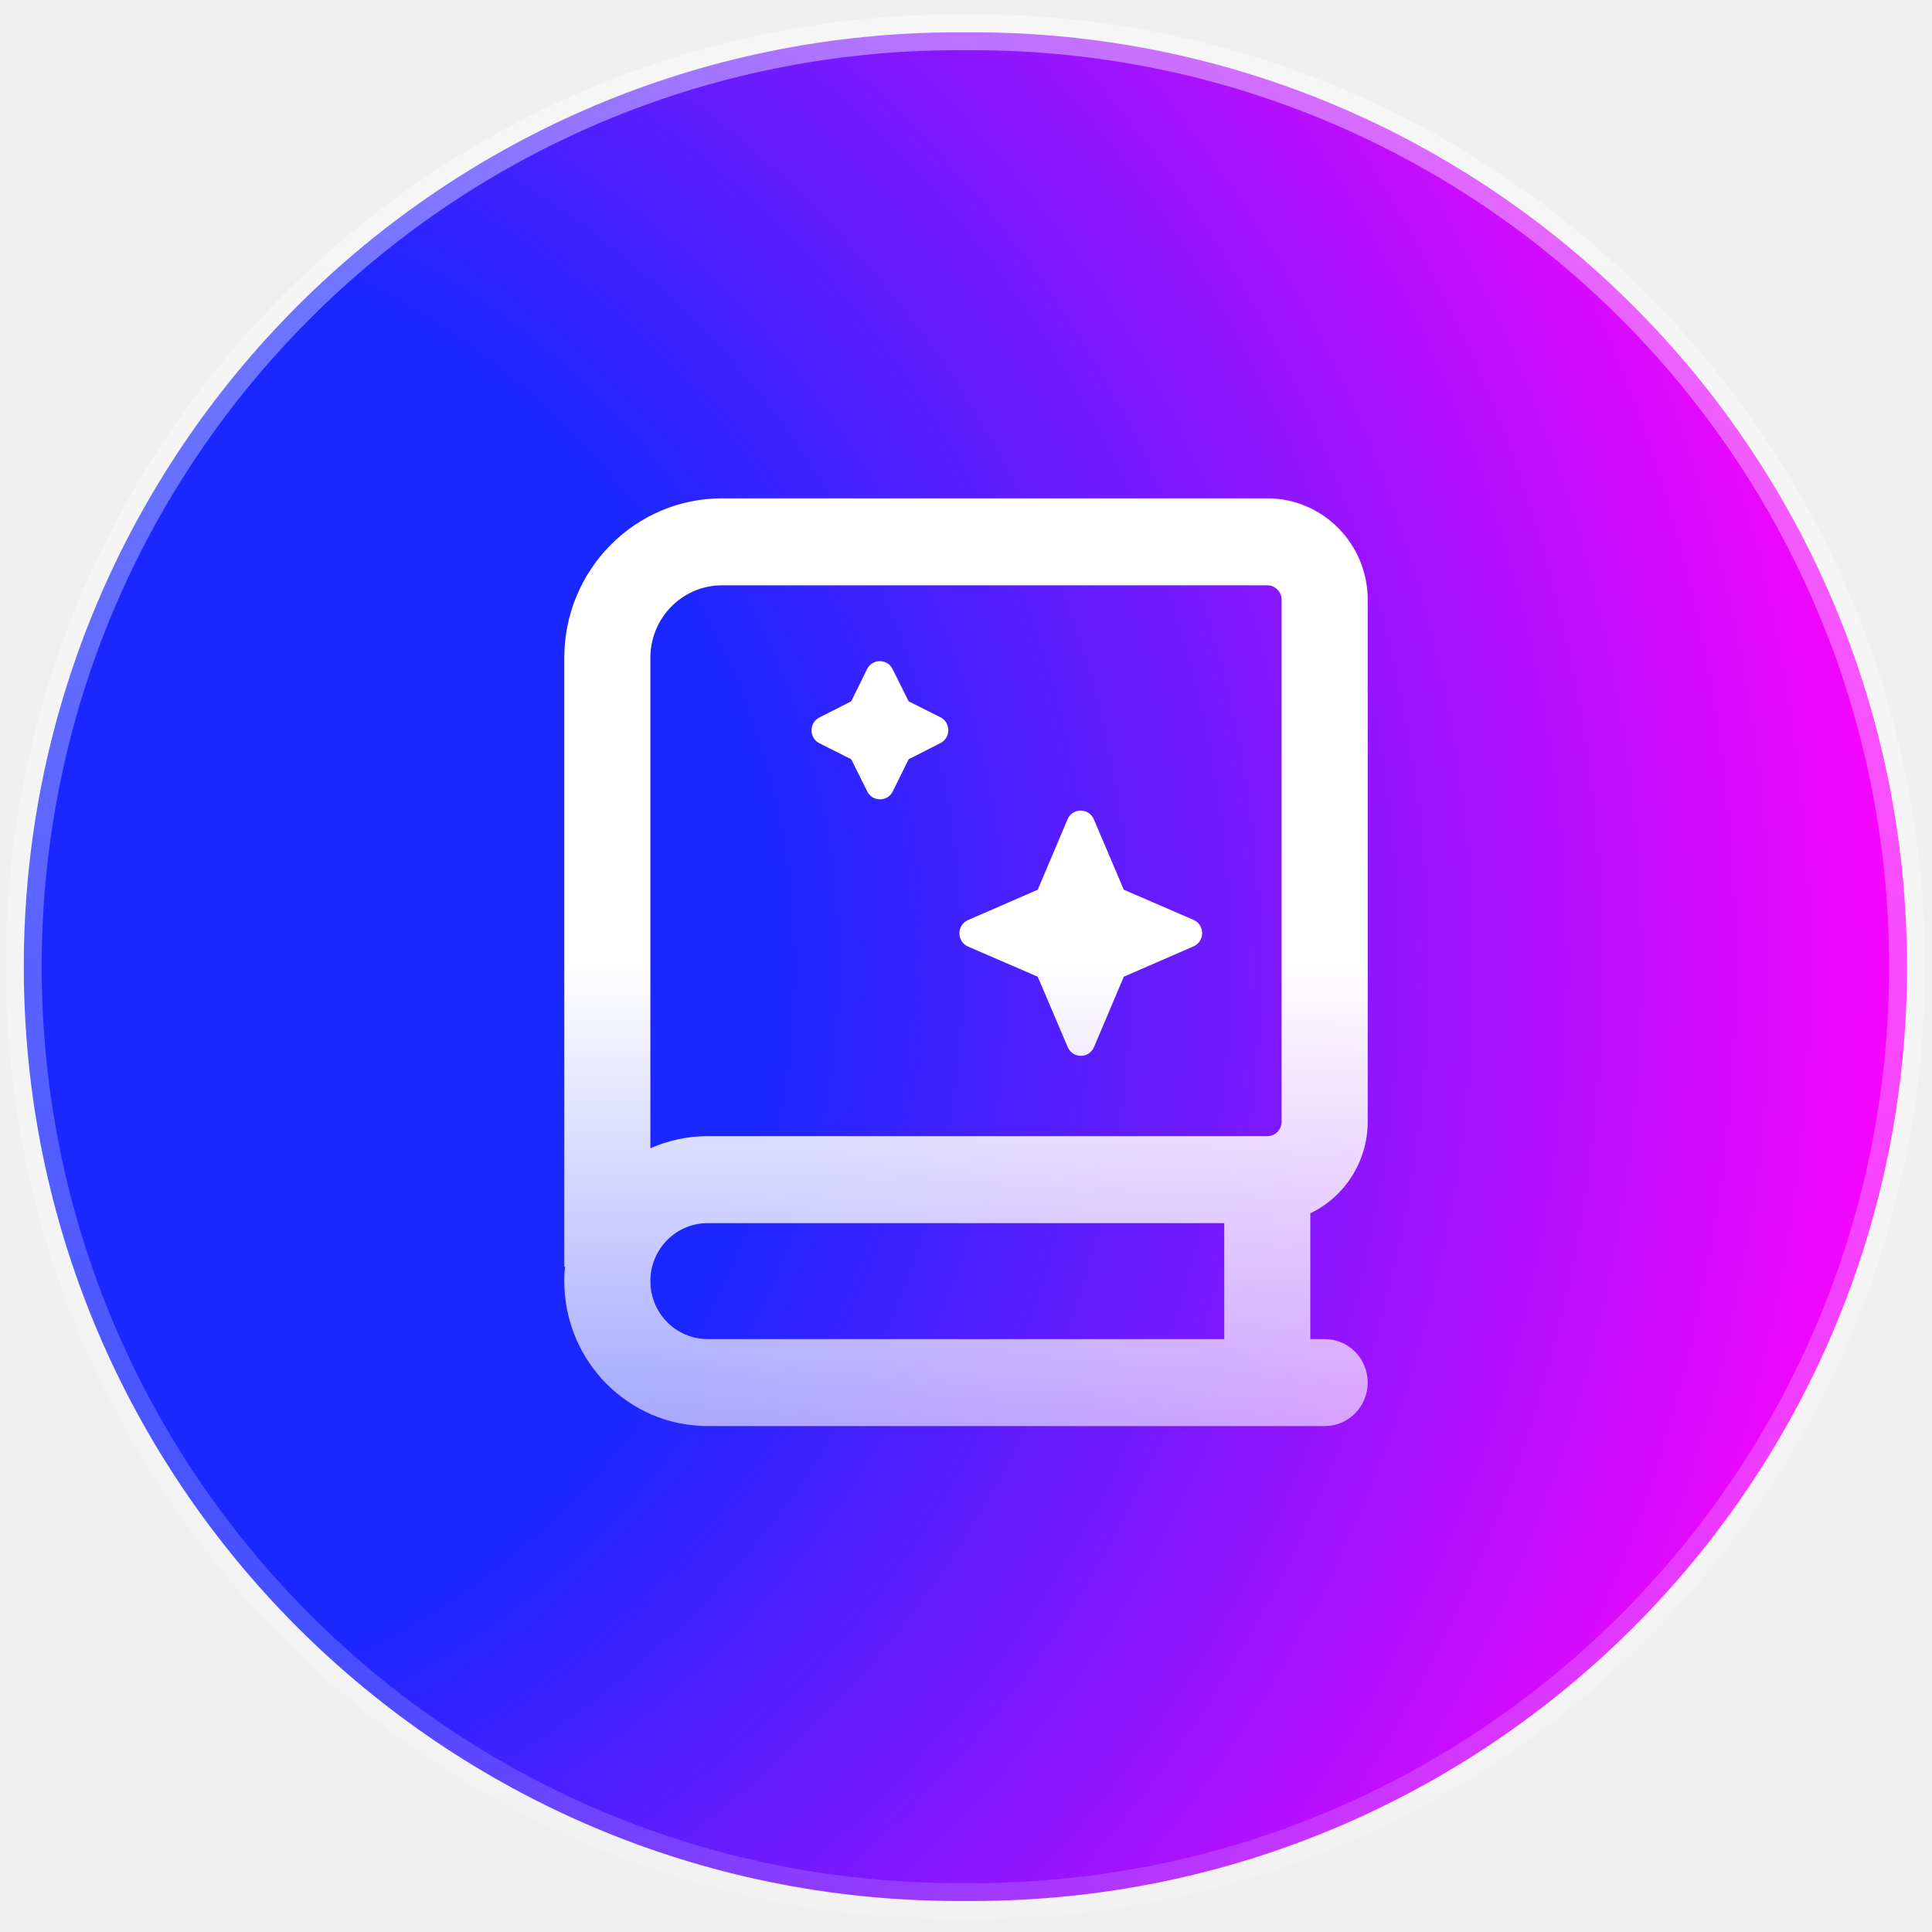
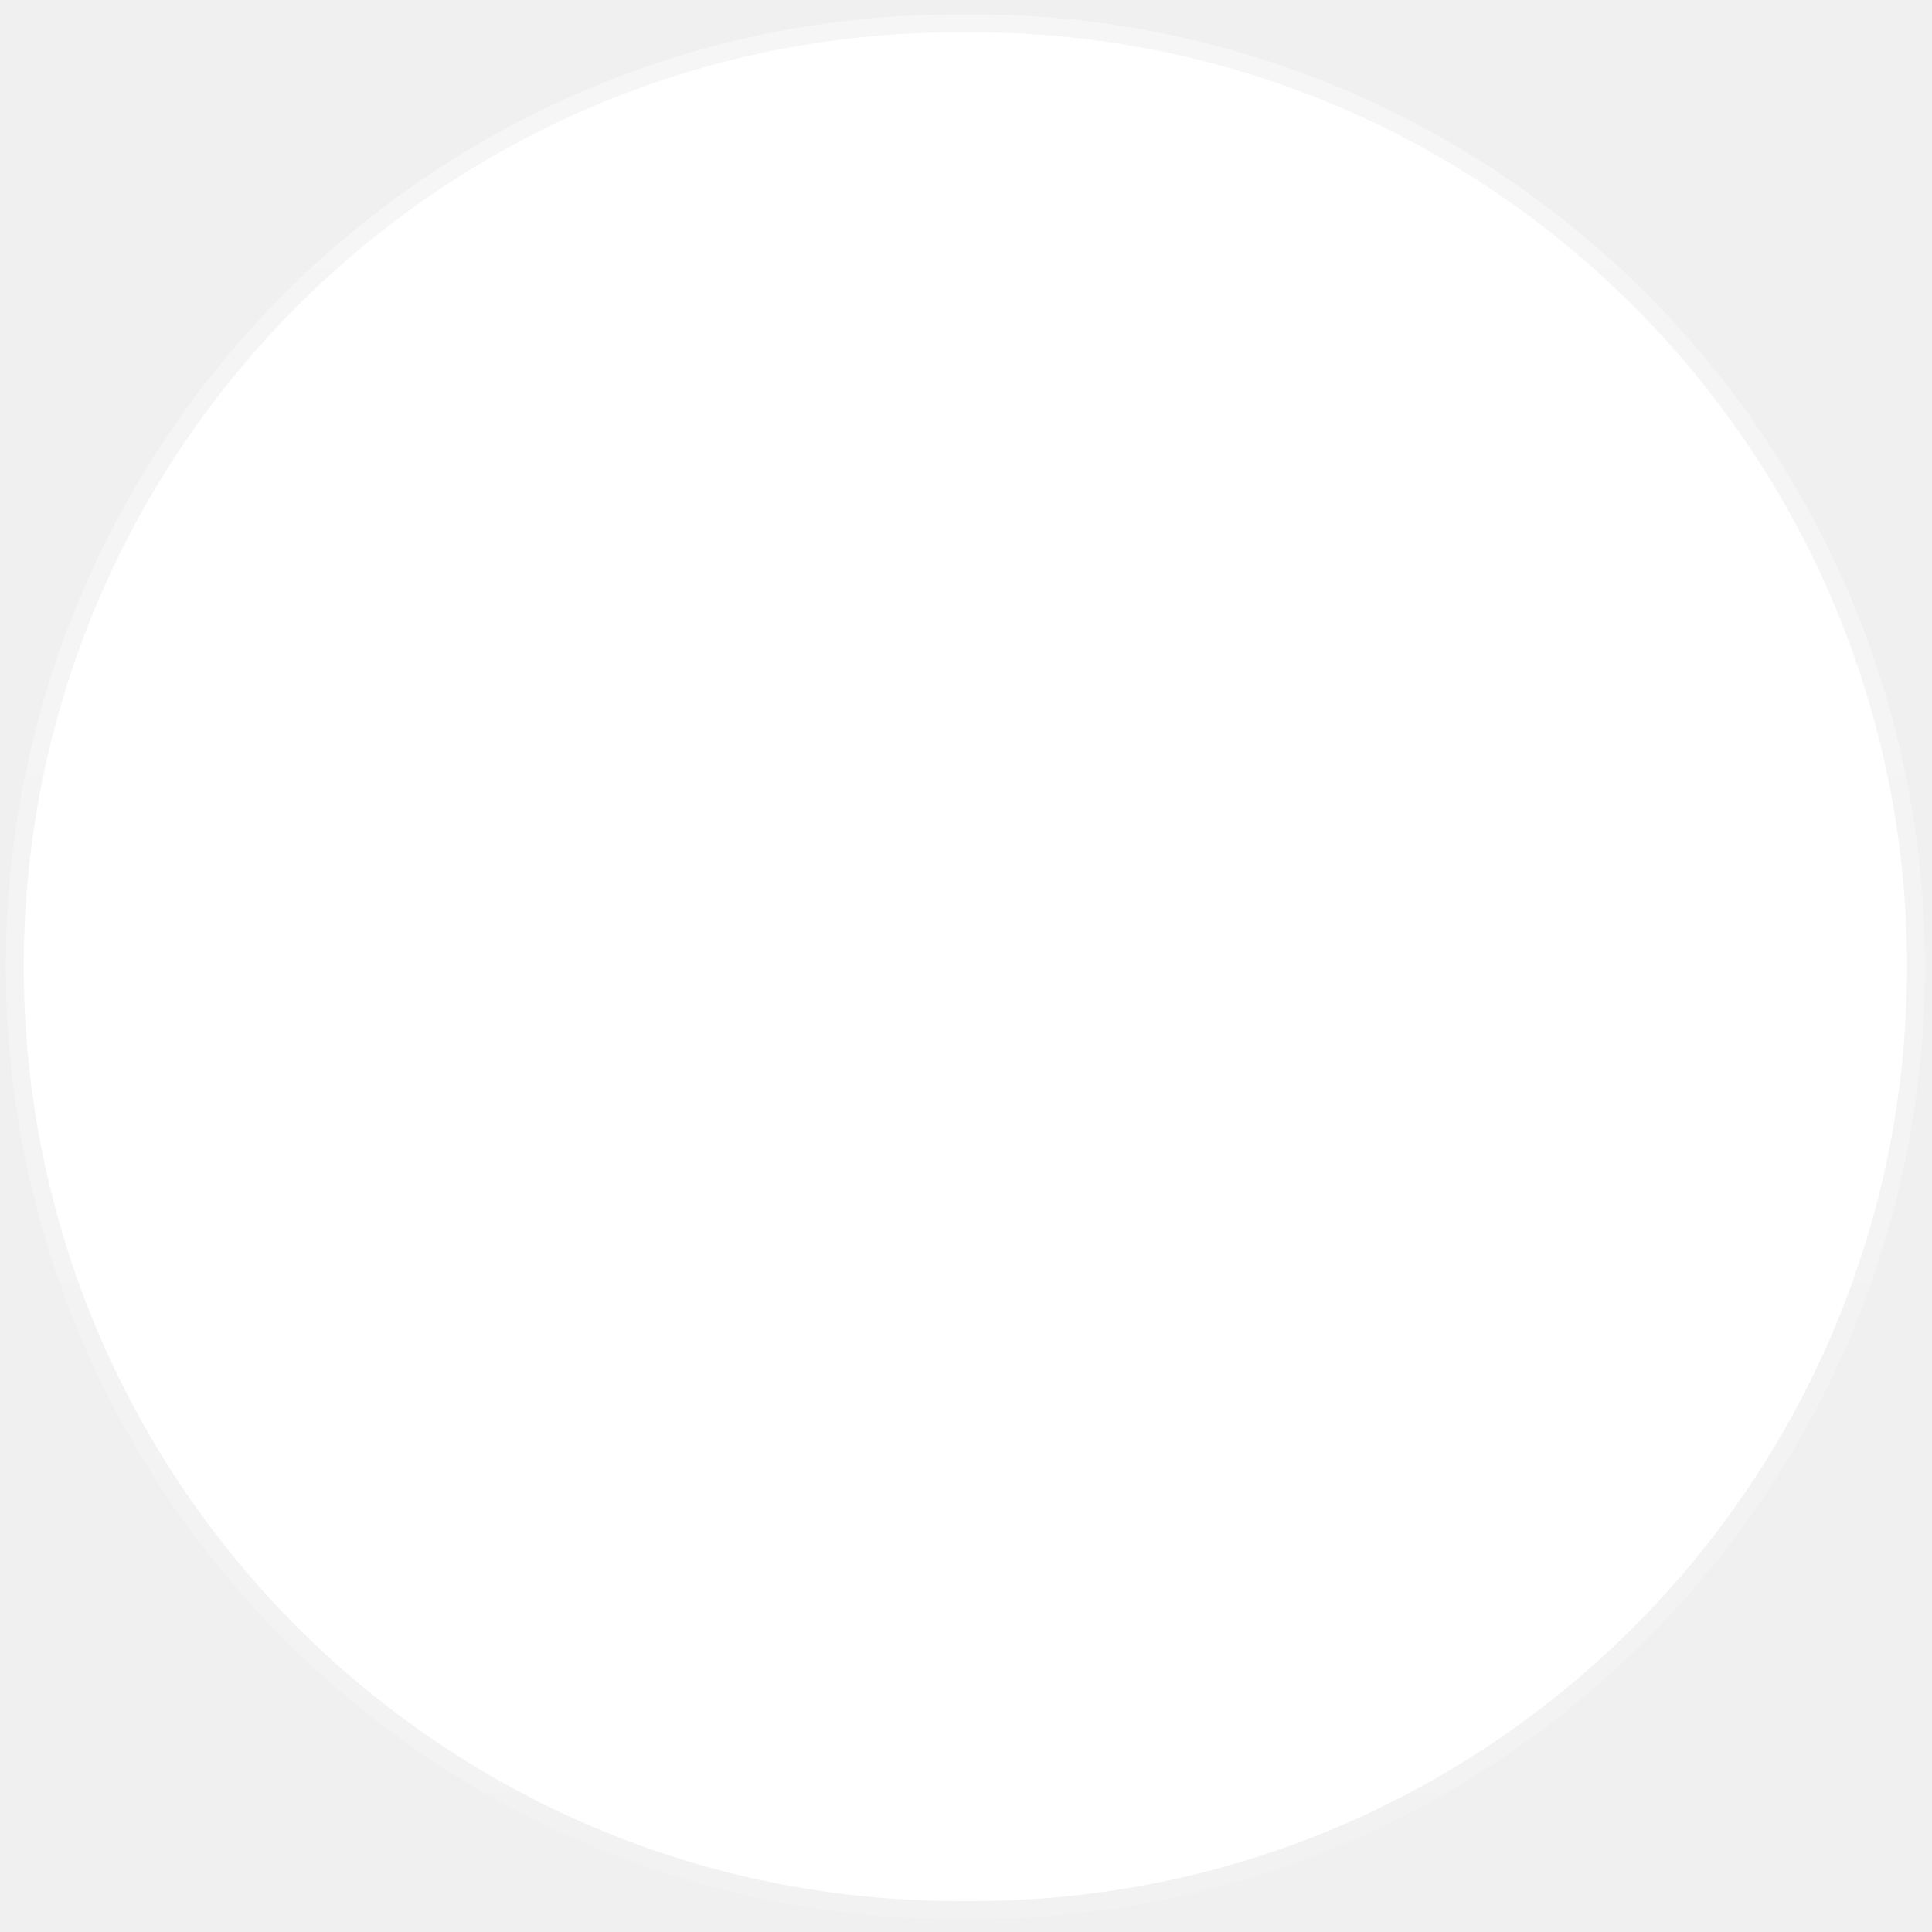
<svg xmlns="http://www.w3.org/2000/svg" width="40" height="40" viewBox="0 0 202 200" fill="none">
  <rect x="2.486" y="2.376" width="196.902" height="195.382" rx="97.691" fill="white" />
-   <rect x="2.486" y="2.376" width="196.902" height="195.382" rx="97.691" fill="url(#paint0_radial_726_969)" />
-   <path d="M59 67.775C59 58.567 66.388 51.103 75.5 51.103H132.5C138.294 51.103 143 55.858 143 61.712V116.275C143 120.499 140.544 124.156 137 125.861V139.009H138.5C140.994 139.009 143 141.036 143 143.556C143 146.076 140.994 148.103 138.5 148.103H74C65.713 148.103 59 141.32 59 132.947C59 132.435 59.019 131.923 59.075 131.431H59V67.775ZM74 126.884C70.681 126.884 68 129.593 68 132.947C68 136.3 70.681 139.009 74 139.009H128V126.884H74ZM68 119.06C69.838 118.245 71.863 117.79 74 117.79H132.5C133.325 117.79 134 117.108 134 116.275V61.712C134 60.879 133.325 60.197 132.5 60.197H75.5C71.356 60.197 68 63.588 68 67.775V119.06ZM89 72.322L90.65 68.968C91.194 67.85 92.788 67.85 93.332 68.968L95 72.322L98.319 73.989C99.425 74.538 99.425 76.148 98.319 76.698L95 78.384L93.35 81.737C92.806 82.855 91.213 82.855 90.669 81.737L89 78.384L85.681 76.717C84.575 76.167 84.575 74.557 85.681 74.008L89 72.322ZM108.5 92.025L111.613 84.674C112.138 83.442 113.844 83.442 114.369 84.674L117.5 92.025L124.775 95.17C125.994 95.7 125.994 97.424 124.775 97.954L117.5 101.118L114.388 108.469C113.863 109.701 112.156 109.701 111.631 108.469L108.5 101.118L101.225 97.974C100.006 97.443 100.006 95.719 101.225 95.189L108.5 92.025Z" fill="url(#paint1_linear_726_969)" />
-   <rect x="2.486" y="2.376" width="196.902" height="195.382" rx="97.691" stroke="url(#paint2_linear_726_969)" stroke-width="3.748" />
+           fill="url(#paint1_linear_726_969)"/&gt;
+     <rect x="2.486" y="2.376" width="196.902" height="195.382" rx="97.691" stroke="url(#paint2_linear_726_969)" stroke-width="3.748" />
  <defs>
    <radialGradient id="paint0_radial_726_969" cx="0" cy="0" r="1" gradientUnits="userSpaceOnUse" gradientTransform="translate(0.61203 100.067) scale(200.65 199.129)">
      <stop offset="0.4" stop-color="#1A27FF" />
      <stop offset="1" stop-color="#FF04FF" />
    </radialGradient>
    <linearGradient id="paint1_linear_726_969" x1="101" y1="51.103" x2="101" y2="148.103" gradientUnits="userSpaceOnUse">
      <stop stop-color="white" />
      <stop offset="0.5" stop-color="white" />
-       <stop offset="1" stop-color="white" stop-opacity="0.6" />
    </linearGradient>
    <linearGradient id="paint2_linear_726_969" x1="100.937" y1="0.502" x2="100.937" y2="199.632" gradientUnits="userSpaceOnUse">
      <stop stop-color="white" stop-opacity="0.4" />
      <stop offset="1" stop-color="white" stop-opacity="0.15" />
    </linearGradient>
  </defs>
</svg>
